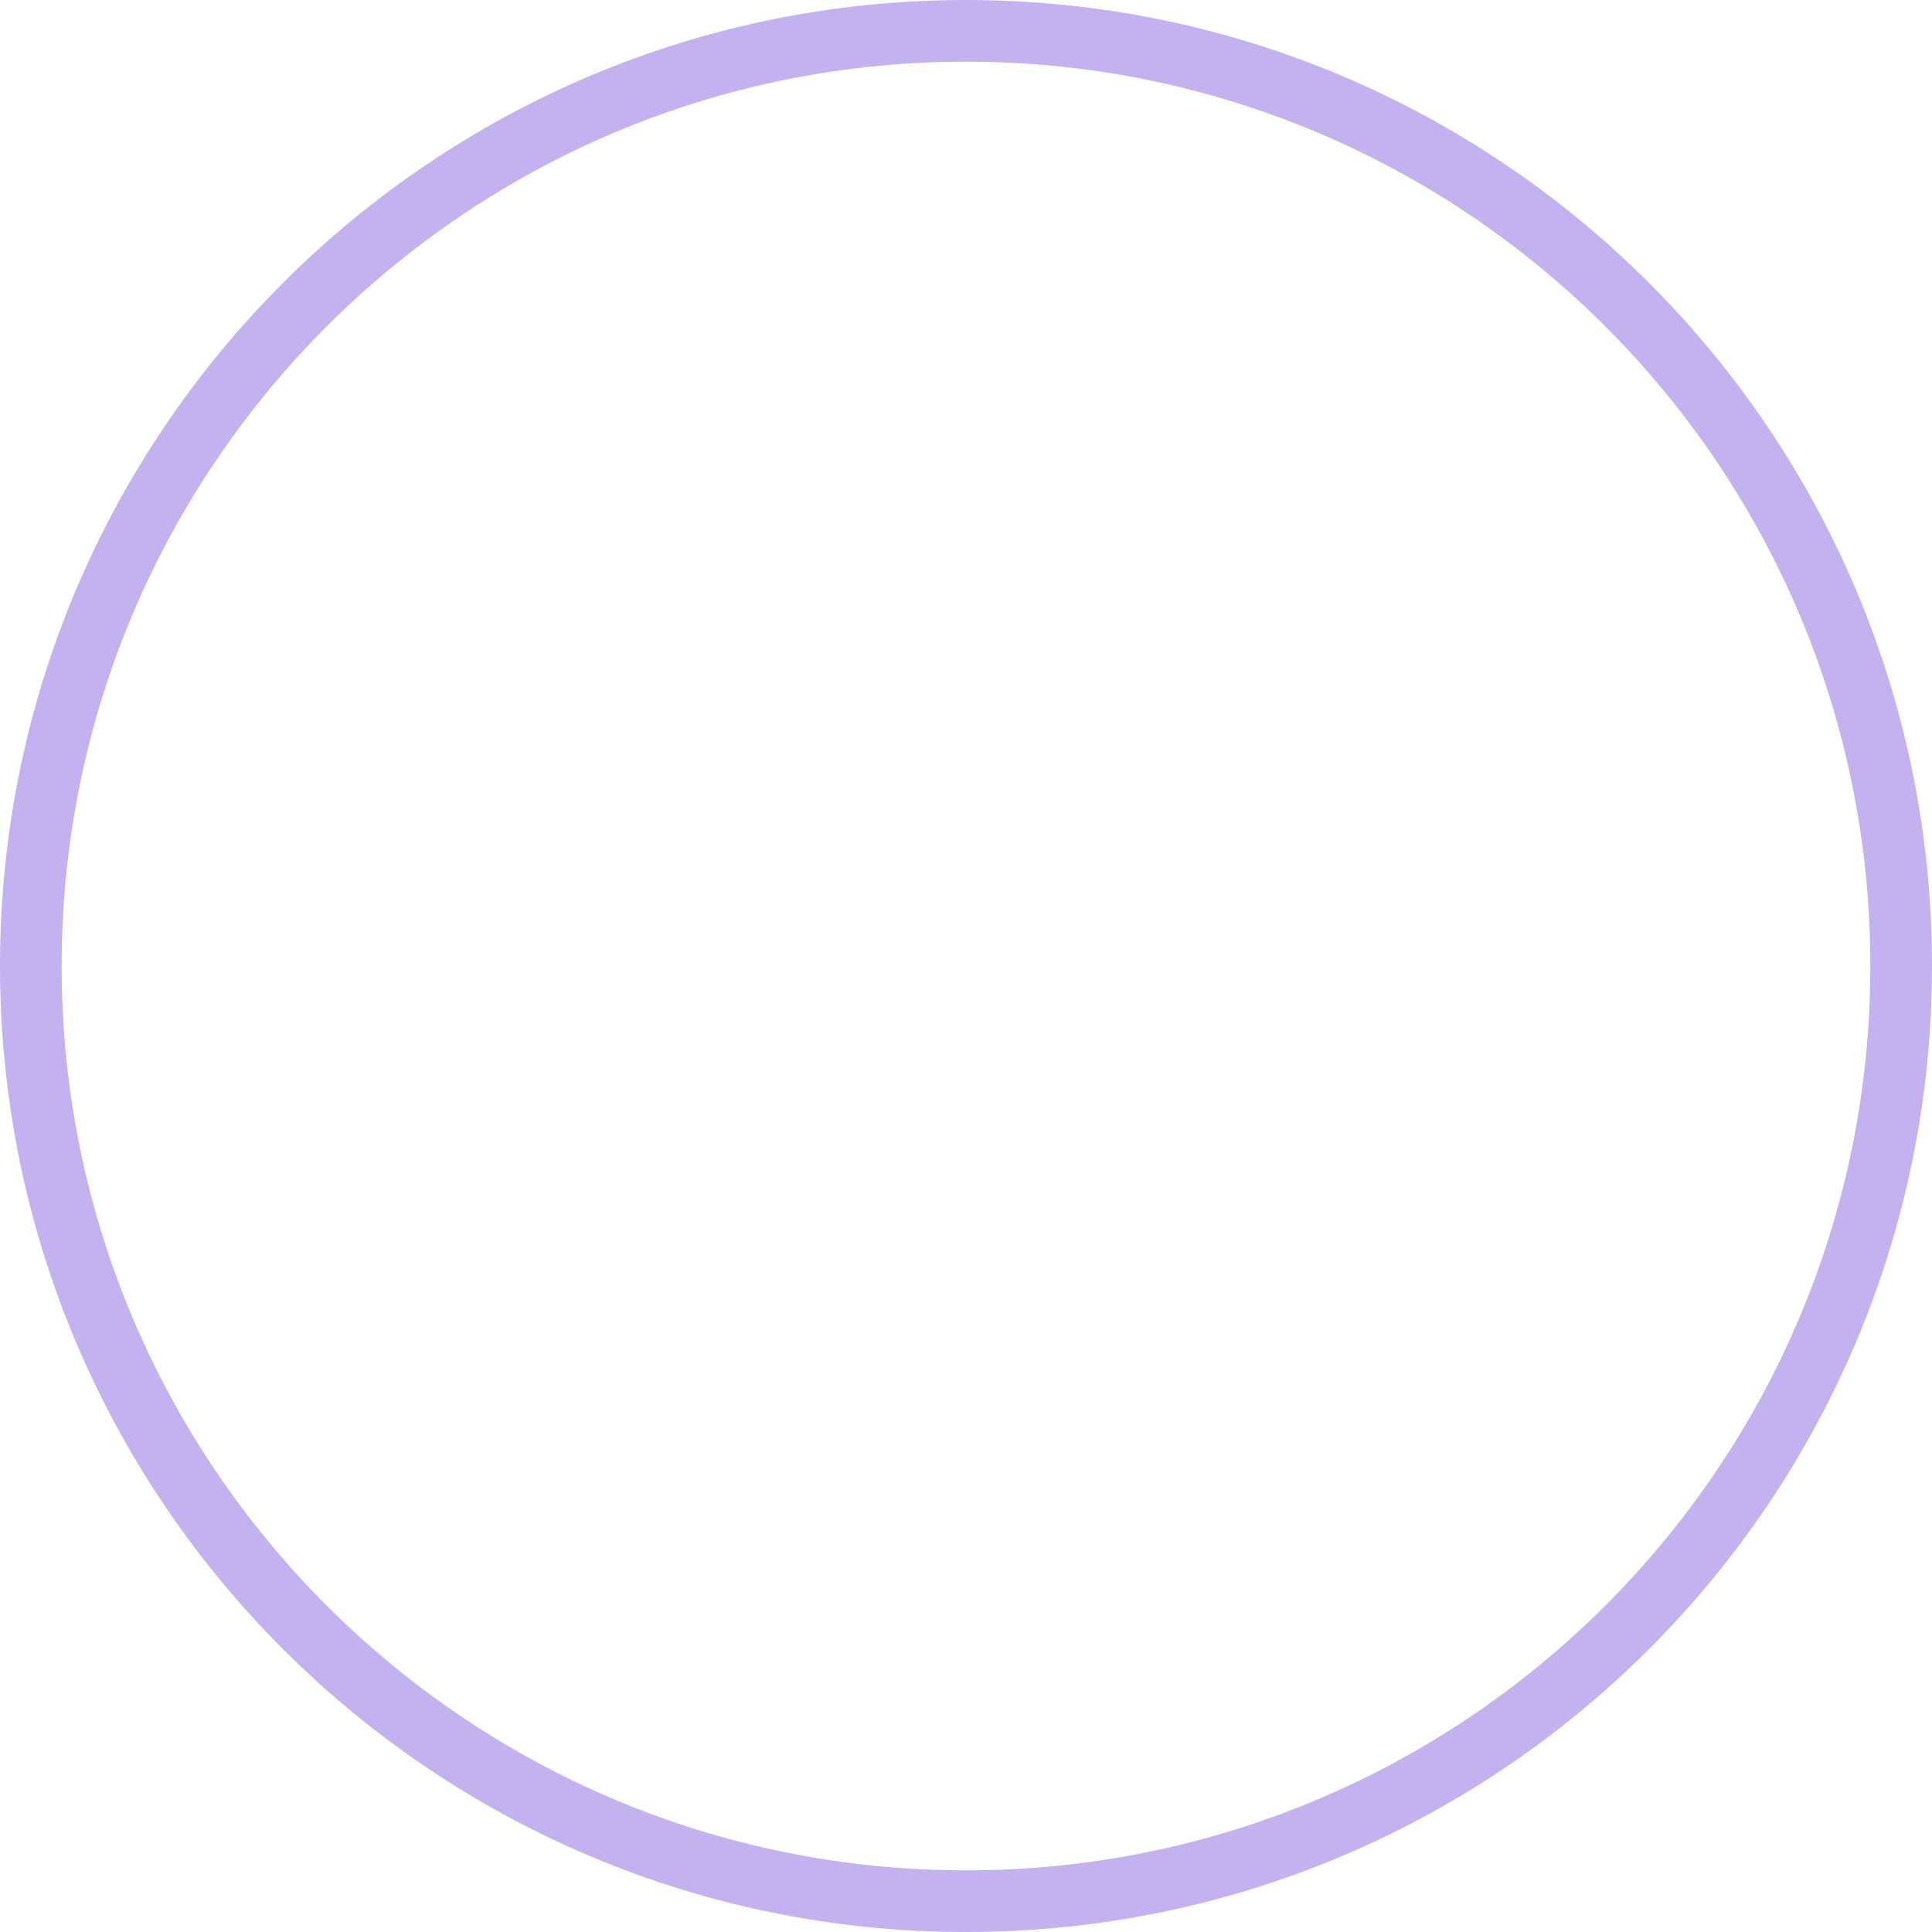
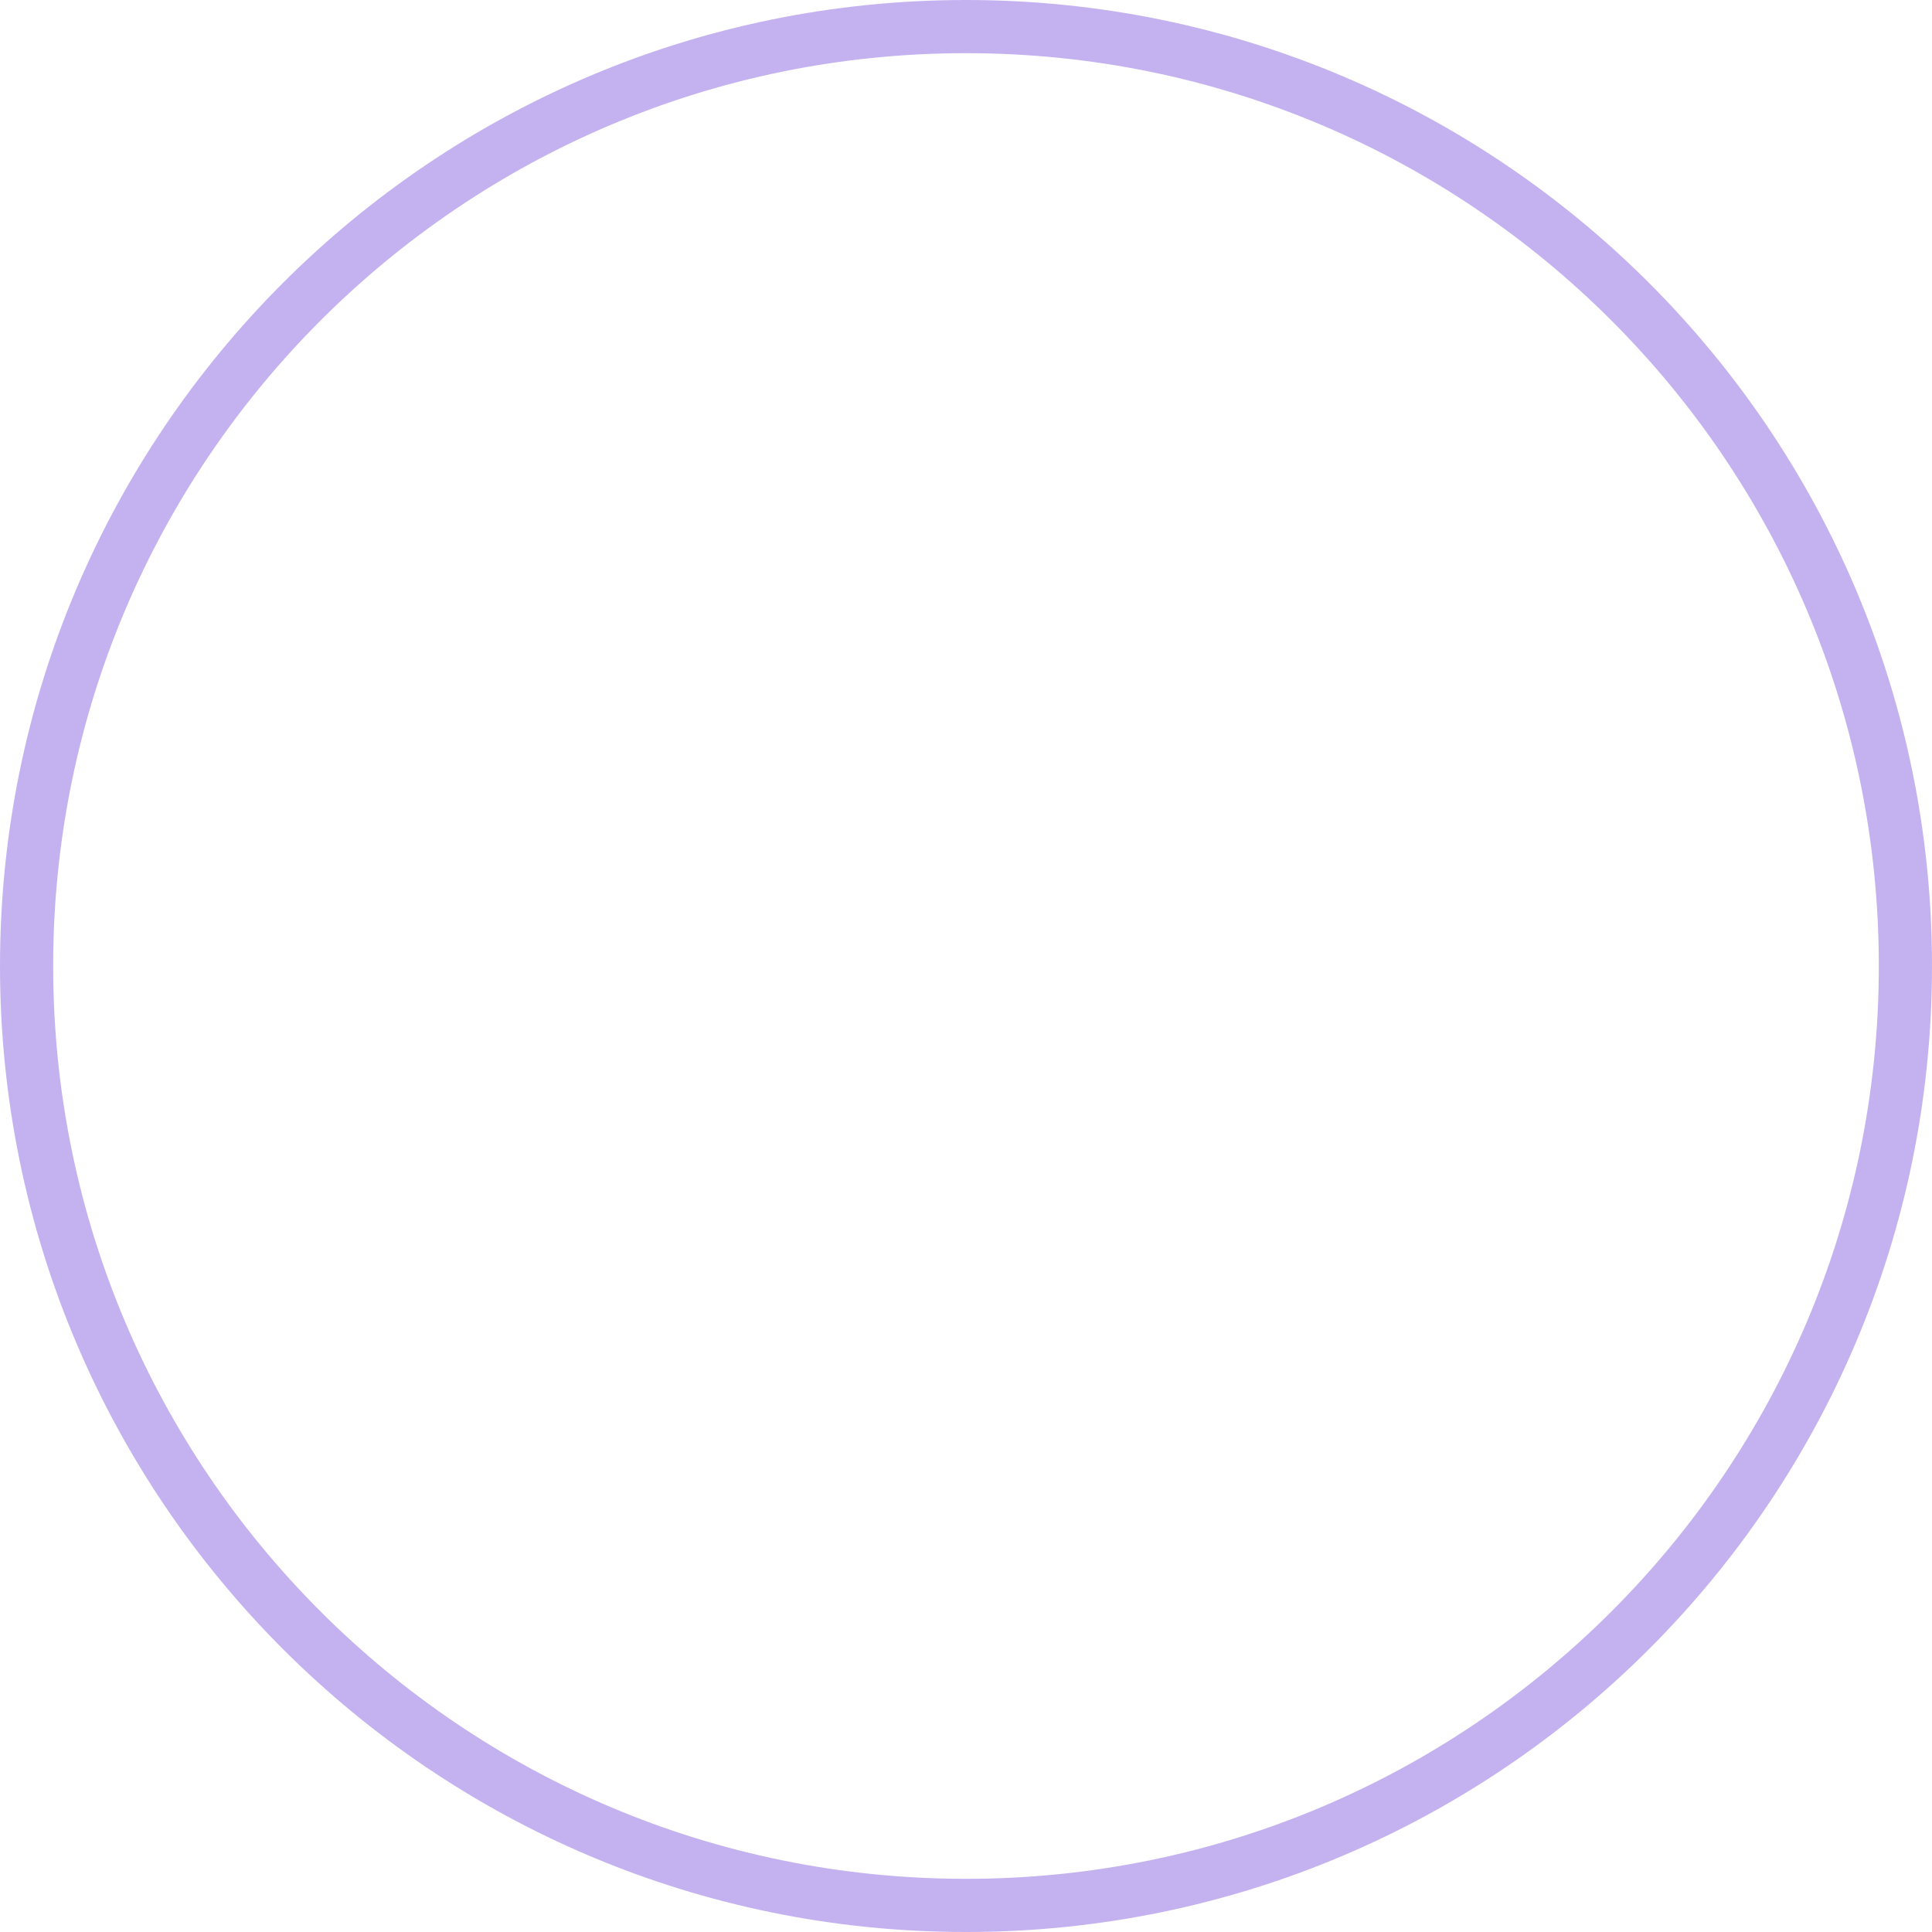
- <svg xmlns="http://www.w3.org/2000/svg" preserveAspectRatio="none" overflow="visible" style="display: block;" width="94" height="94" viewBox="0 0 94 94" fill="none">
-   <circle id="Current ring" opacity="0.45" cx="47" cy="47" r="45.5" stroke="#7D53DE" stroke-width="3" />
+ <svg xmlns="http://www.w3.org/2000/svg" preserveAspectRatio="none" overflow="visible" style="display: block;" width="109" height="109" viewBox="0 0 109 109" fill="none">
+   <circle id="Current ring" opacity="0.45" cx="54.5" cy="54.5" r="53" stroke="#7D53DE" stroke-width="3" />
</svg>
